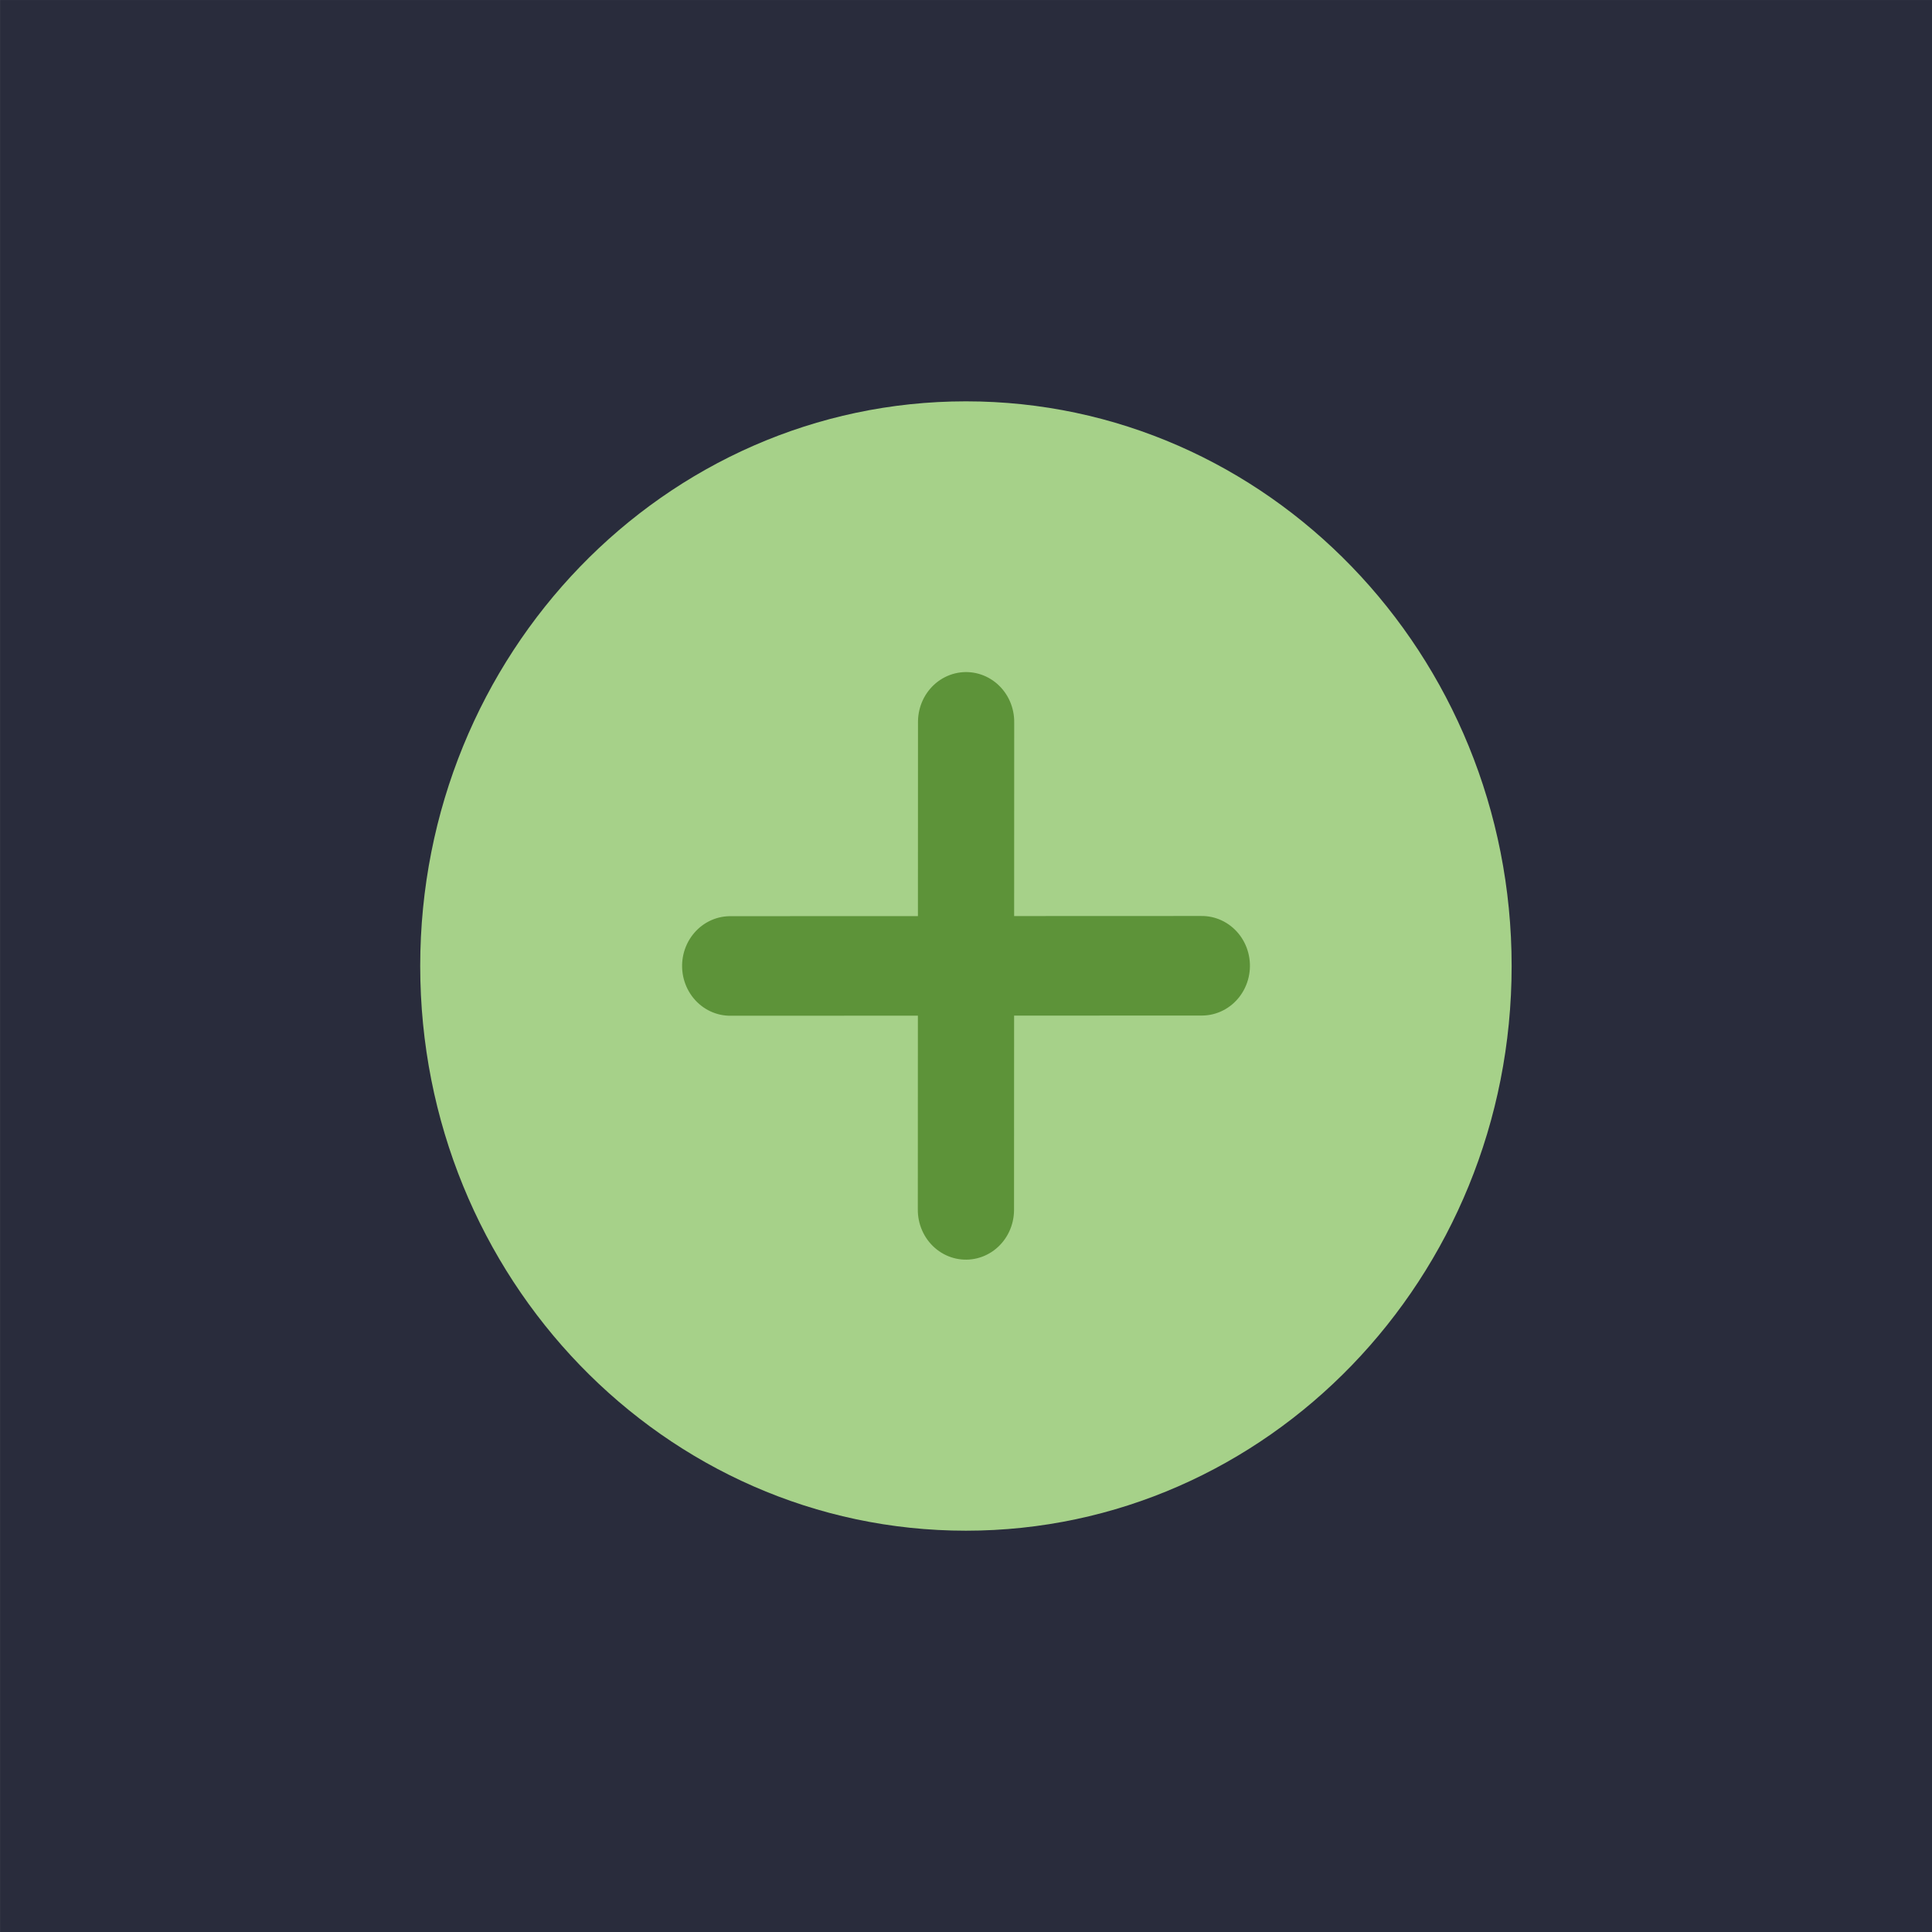
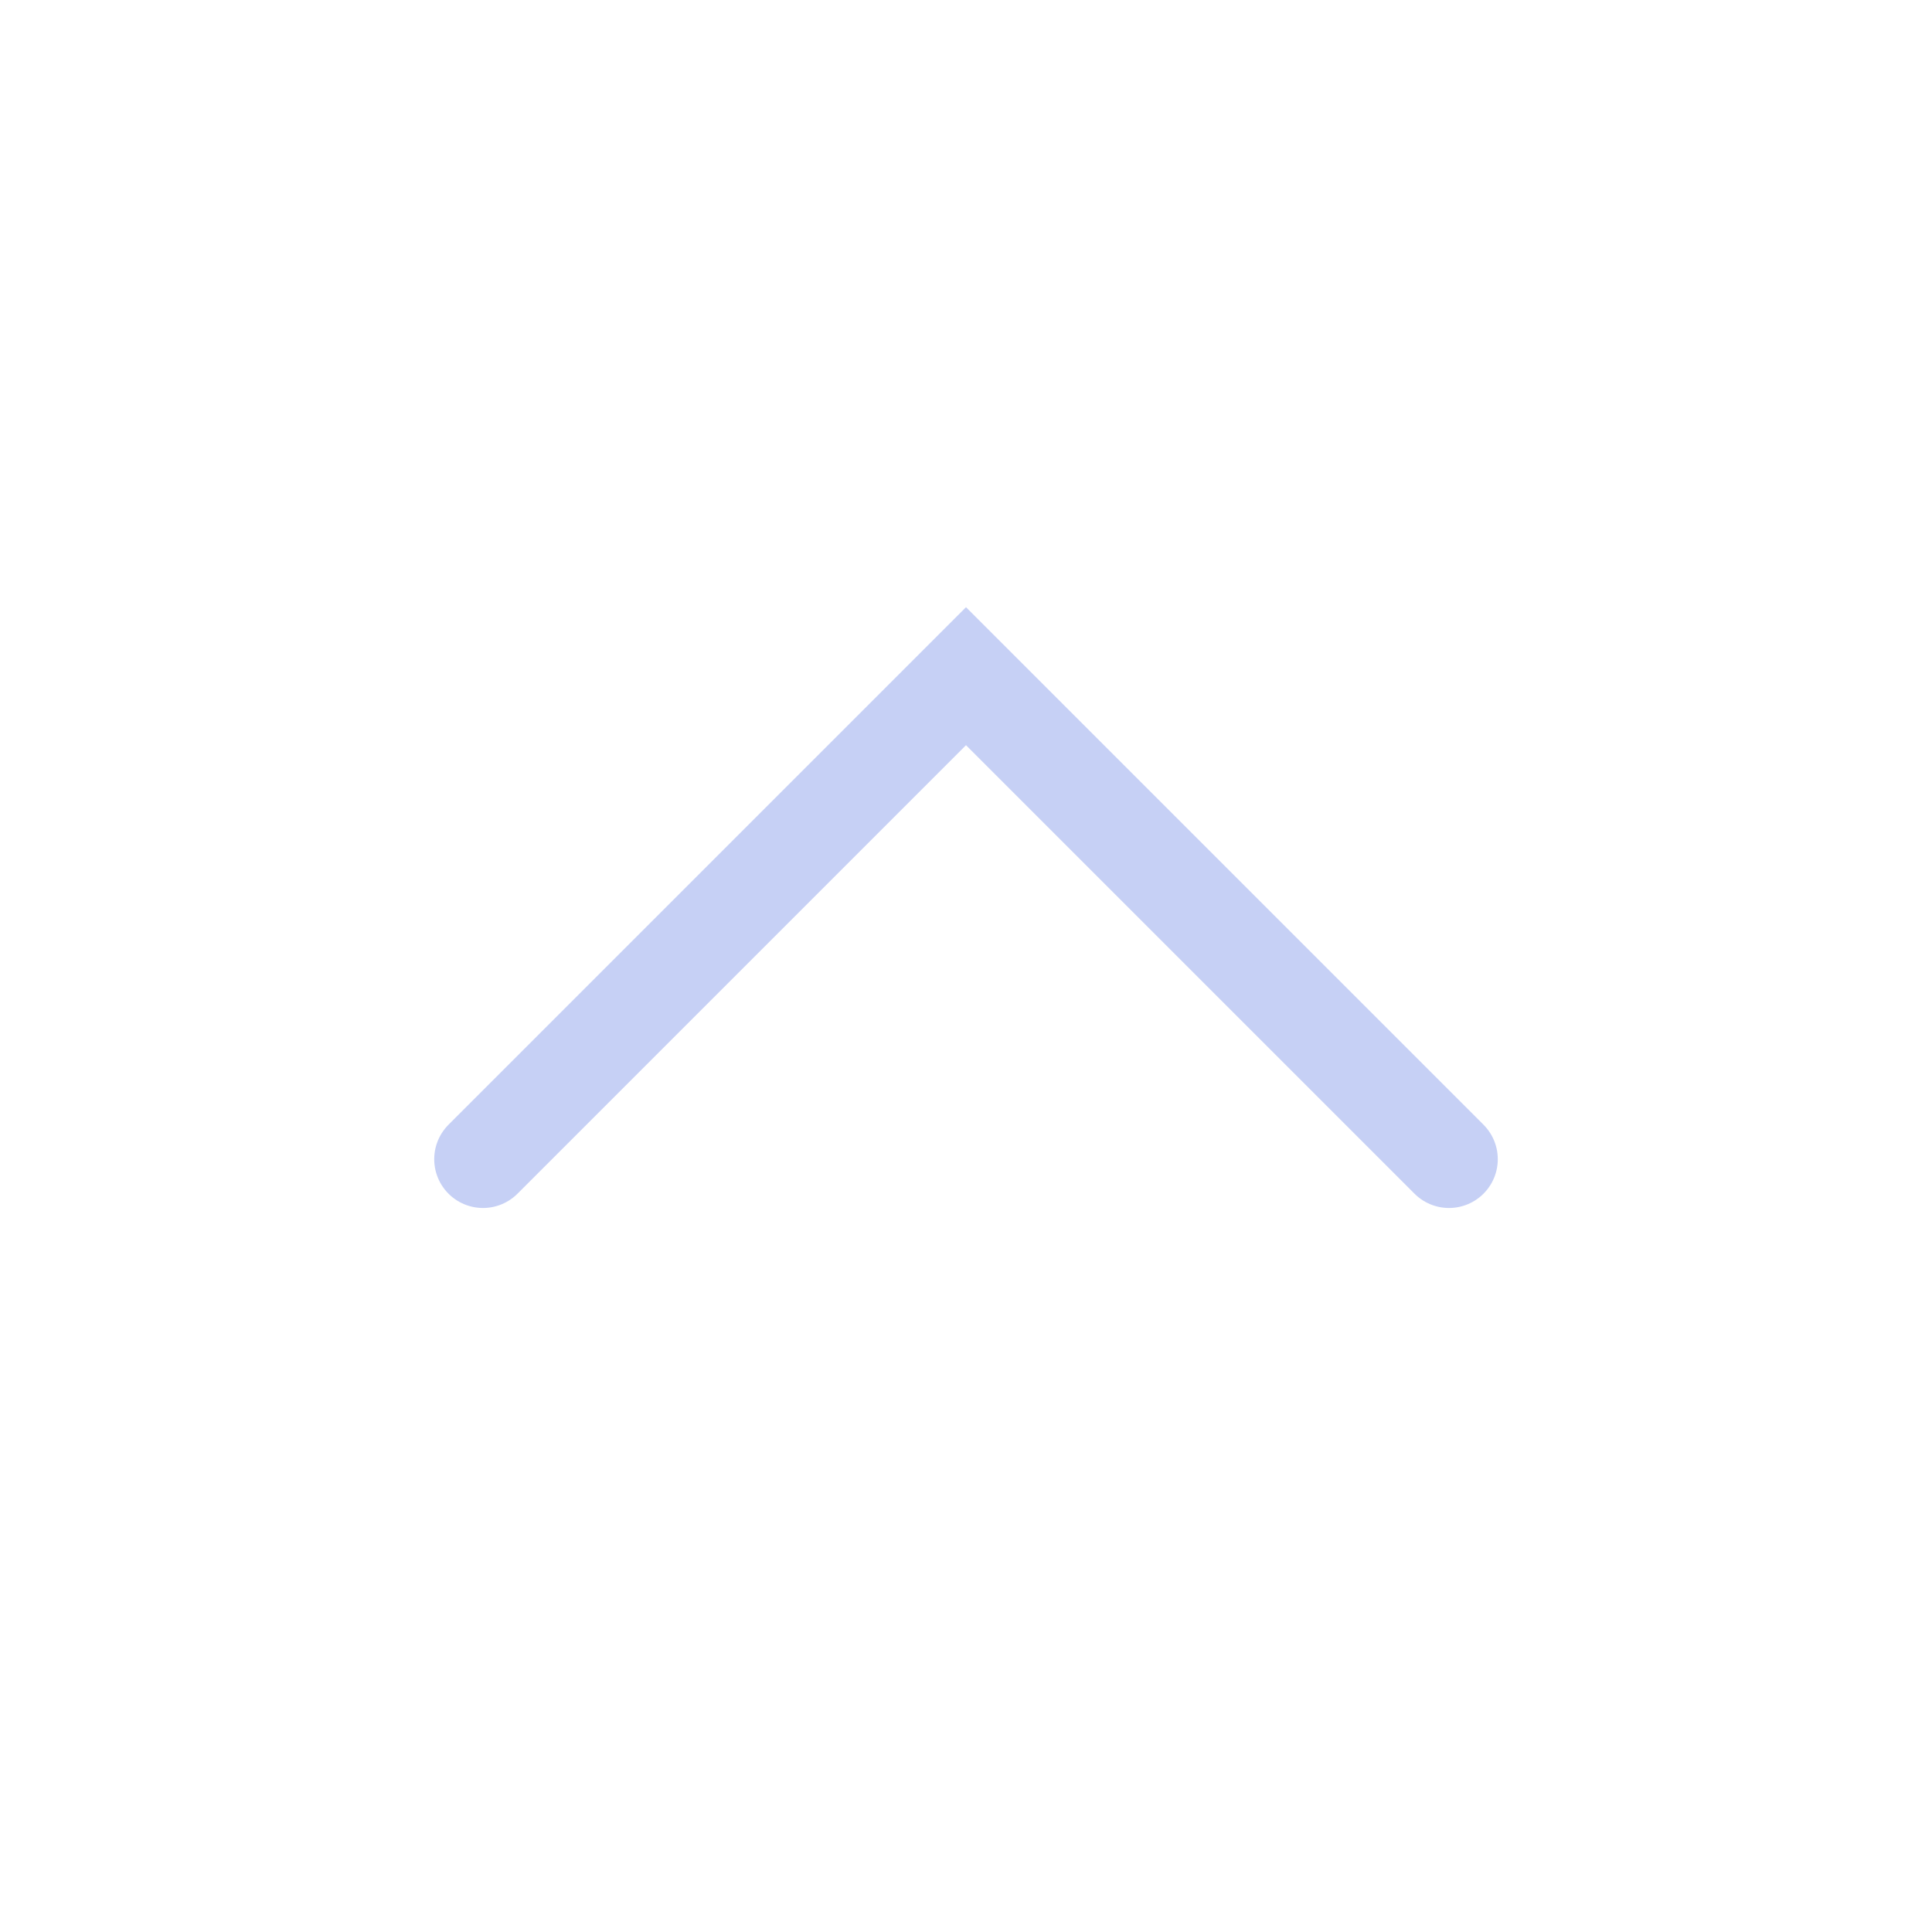
<svg xmlns="http://www.w3.org/2000/svg" viewBox="0 0 50 50" version="1.2" baseProfile="tiny">
  <defs>
</defs>
  <g fill="none" stroke="black" stroke-width="1" fill-rule="evenodd" stroke-linecap="square" stroke-linejoin="bevel">
-     <g fill="#292c3c" fill-opacity="1" stroke="none" transform="matrix(1.61068,0,0,1.66667,-11.2403,-73.6114)" font-family="Noto Sans" font-size="10" font-weight="400" font-style="normal">
-       <rect x="6.979" y="44.167" width="31.043" height="30" />
+     <g fill="none" stroke="#c6d0f5" stroke-opacity="1" stroke-width="1.01" stroke-linecap="round" stroke-linejoin="miter" stroke-miterlimit="2" transform="matrix(2.5,0,0,2.5,2.5,2.5)" font-family="FiraCode Nerd Font" font-size="10" font-weight="400" font-style="normal">
+       <polyline fill="none" vector-effect="none" points="4,11 9,6 14,11 " />
    </g>
-     <g fill="#a6d189" fill-opacity="1" stroke="none" transform="matrix(9.42162,0,0,9.74915,-1083.71,-879.867)" font-family="Noto Sans" font-size="10" font-weight="400" font-style="normal">
-       <circle cx="117.677" cy="92.815" r="1.499" />
-     </g>
-     <g fill="none" stroke="#5d9339" stroke-opacity="1" stroke-width="0.37" stroke-linecap="round" stroke-linejoin="round" transform="matrix(4.75853,4.92393,-4.75853,4.92393,-193.785,-1011.06)" font-family="Noto Sans" font-size="10" font-weight="400" font-style="normal">
-       <path vector-effect="none" fill-rule="nonzero" d="M127.554,82.859 L128.836,81.576" />
-     </g>
-     <g fill="none" stroke="#5d9339" stroke-opacity="1" stroke-width="0.37" stroke-linecap="round" stroke-linejoin="round" transform="matrix(4.75853,4.92393,-4.75853,4.92393,-193.785,-1011.06)" font-family="Noto Sans" font-size="10" font-weight="400" font-style="normal">
-       <path vector-effect="none" fill-rule="nonzero" d="M127.554,81.576 L128.836,82.859" />
-     </g>
-     <g fill="none" stroke="#000000" stroke-opacity="1" stroke-width="1" stroke-linecap="square" stroke-linejoin="bevel" transform="matrix(1,0,0,1,0,0)" font-family="Noto Sans" font-size="10" font-weight="400" font-style="normal">
+     <g fill="none" stroke="#000000" stroke-opacity="1" stroke-width="1" stroke-linecap="square" stroke-linejoin="bevel" transform="matrix(1,0,0,1,0,0)" font-family="FiraCode Nerd Font" font-size="10" font-weight="400" font-style="normal">
</g>
  </g>
</svg>
